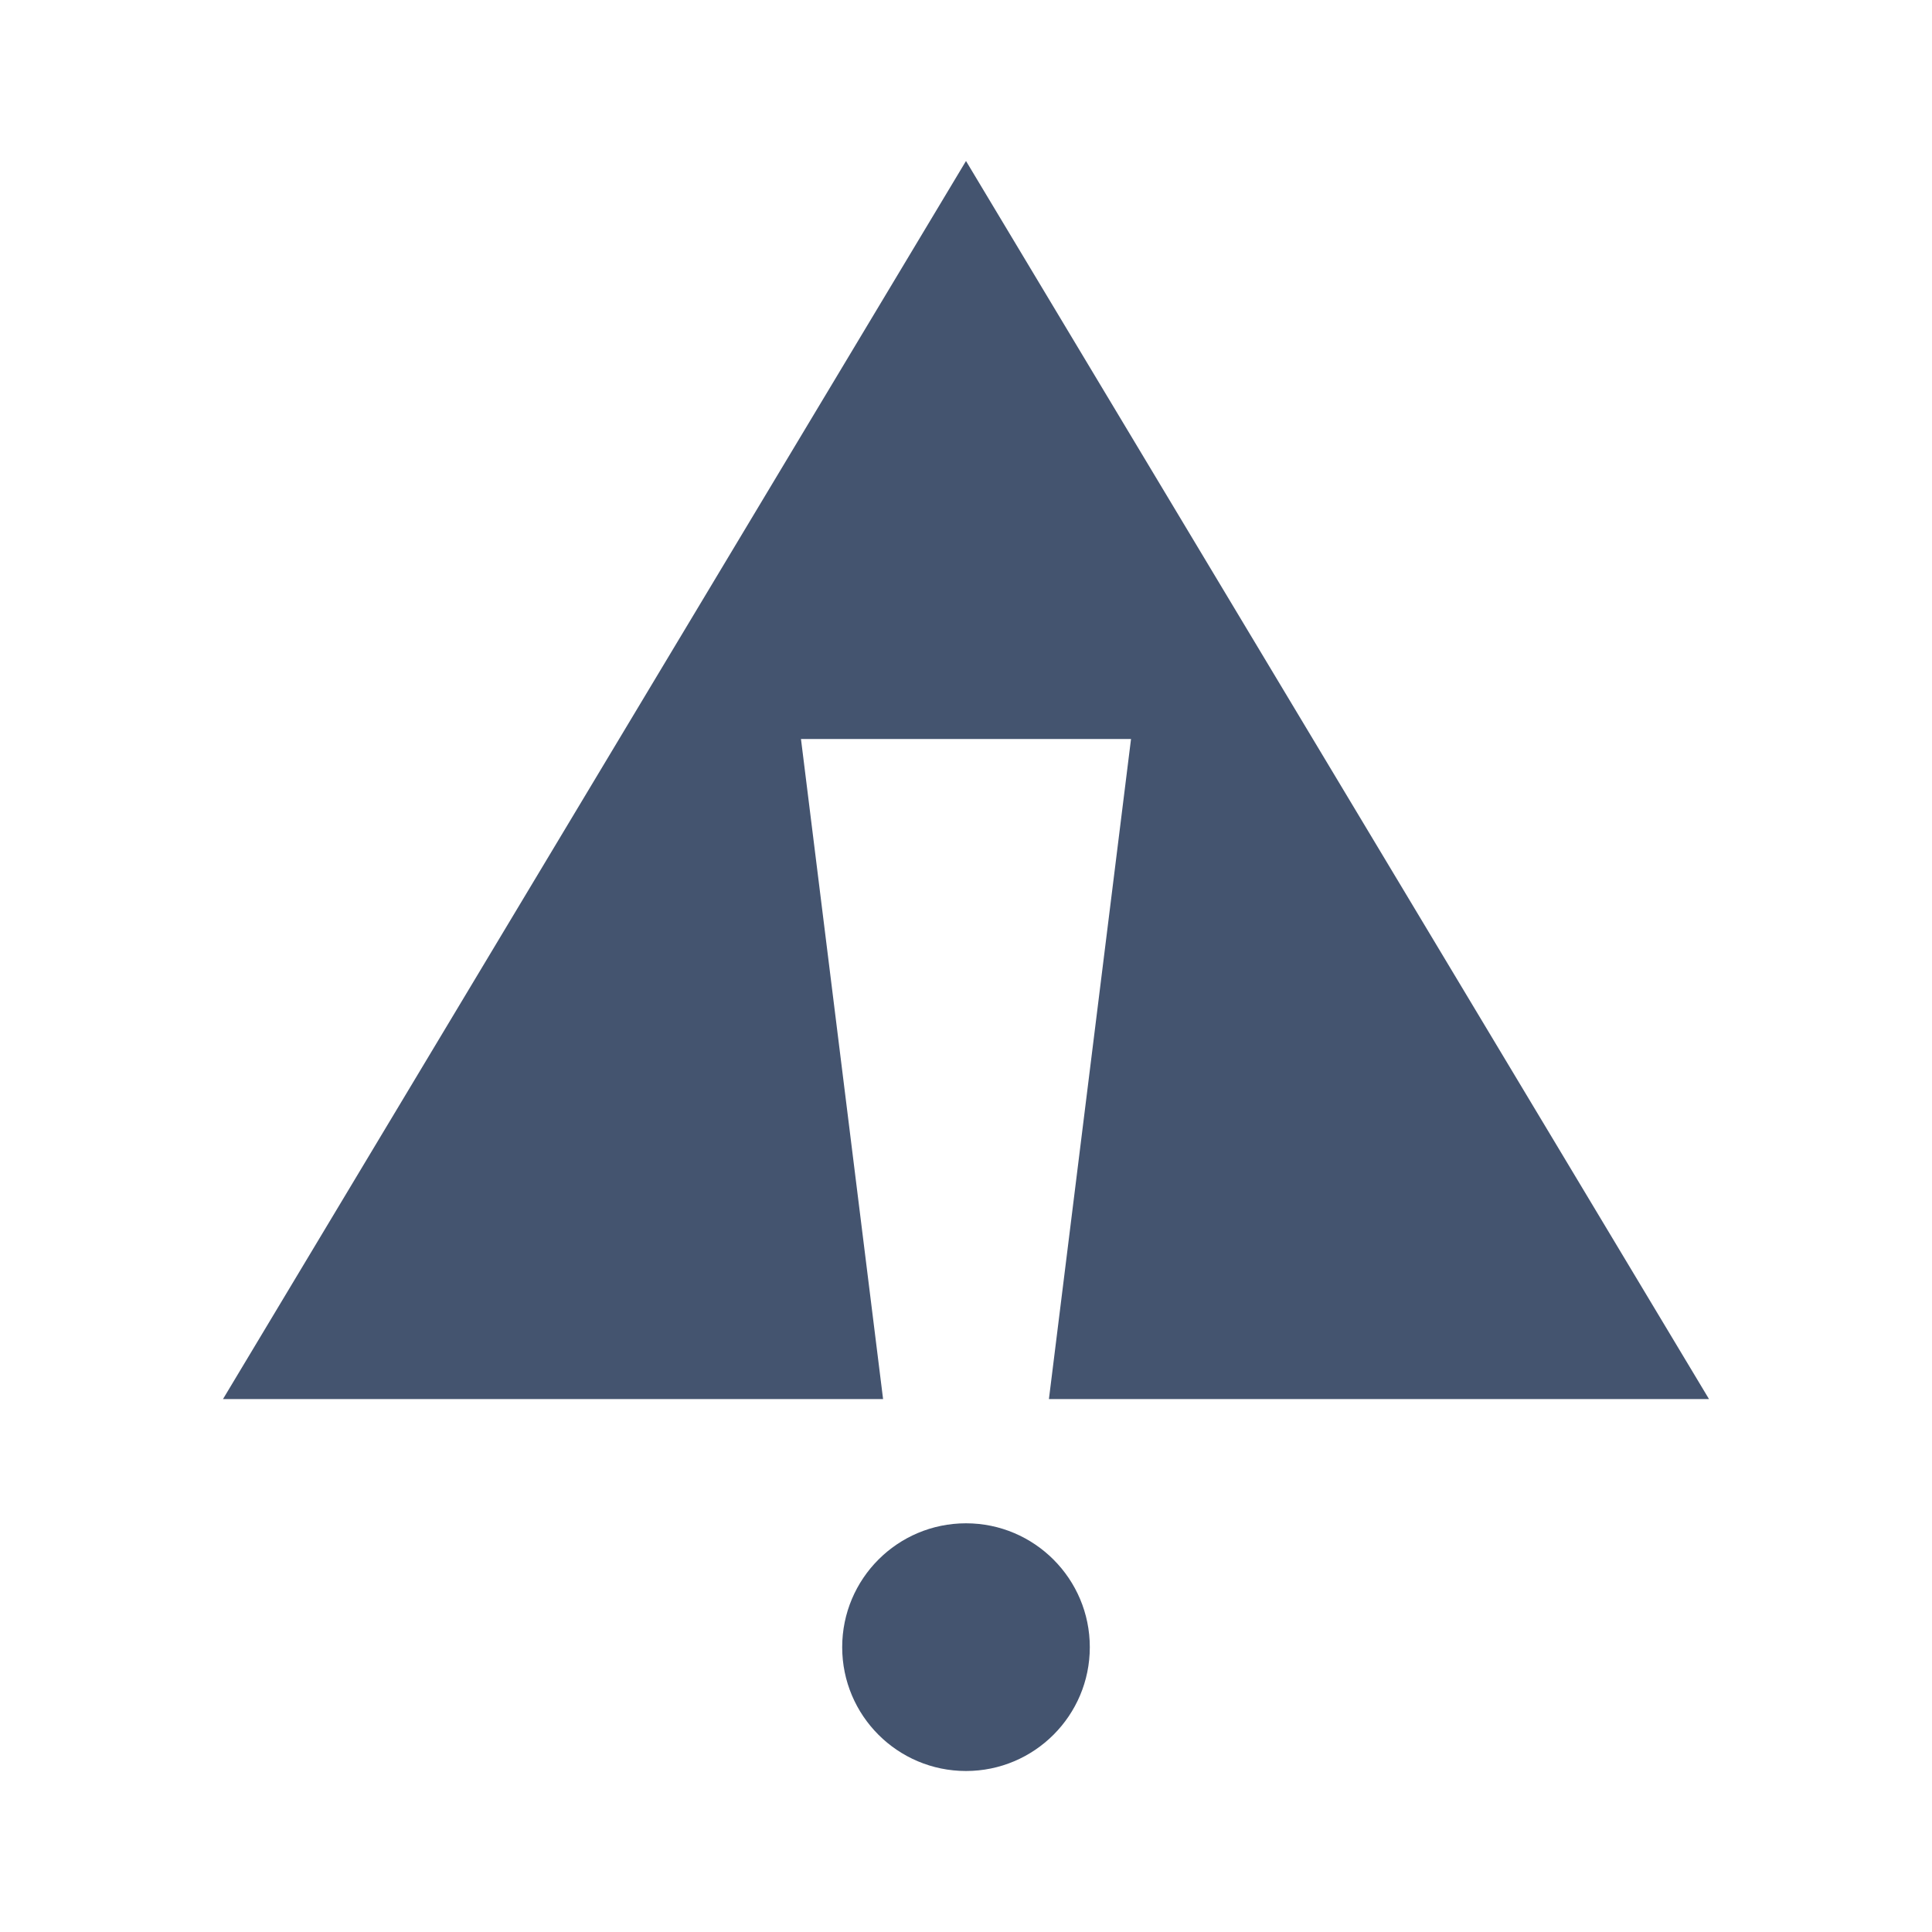
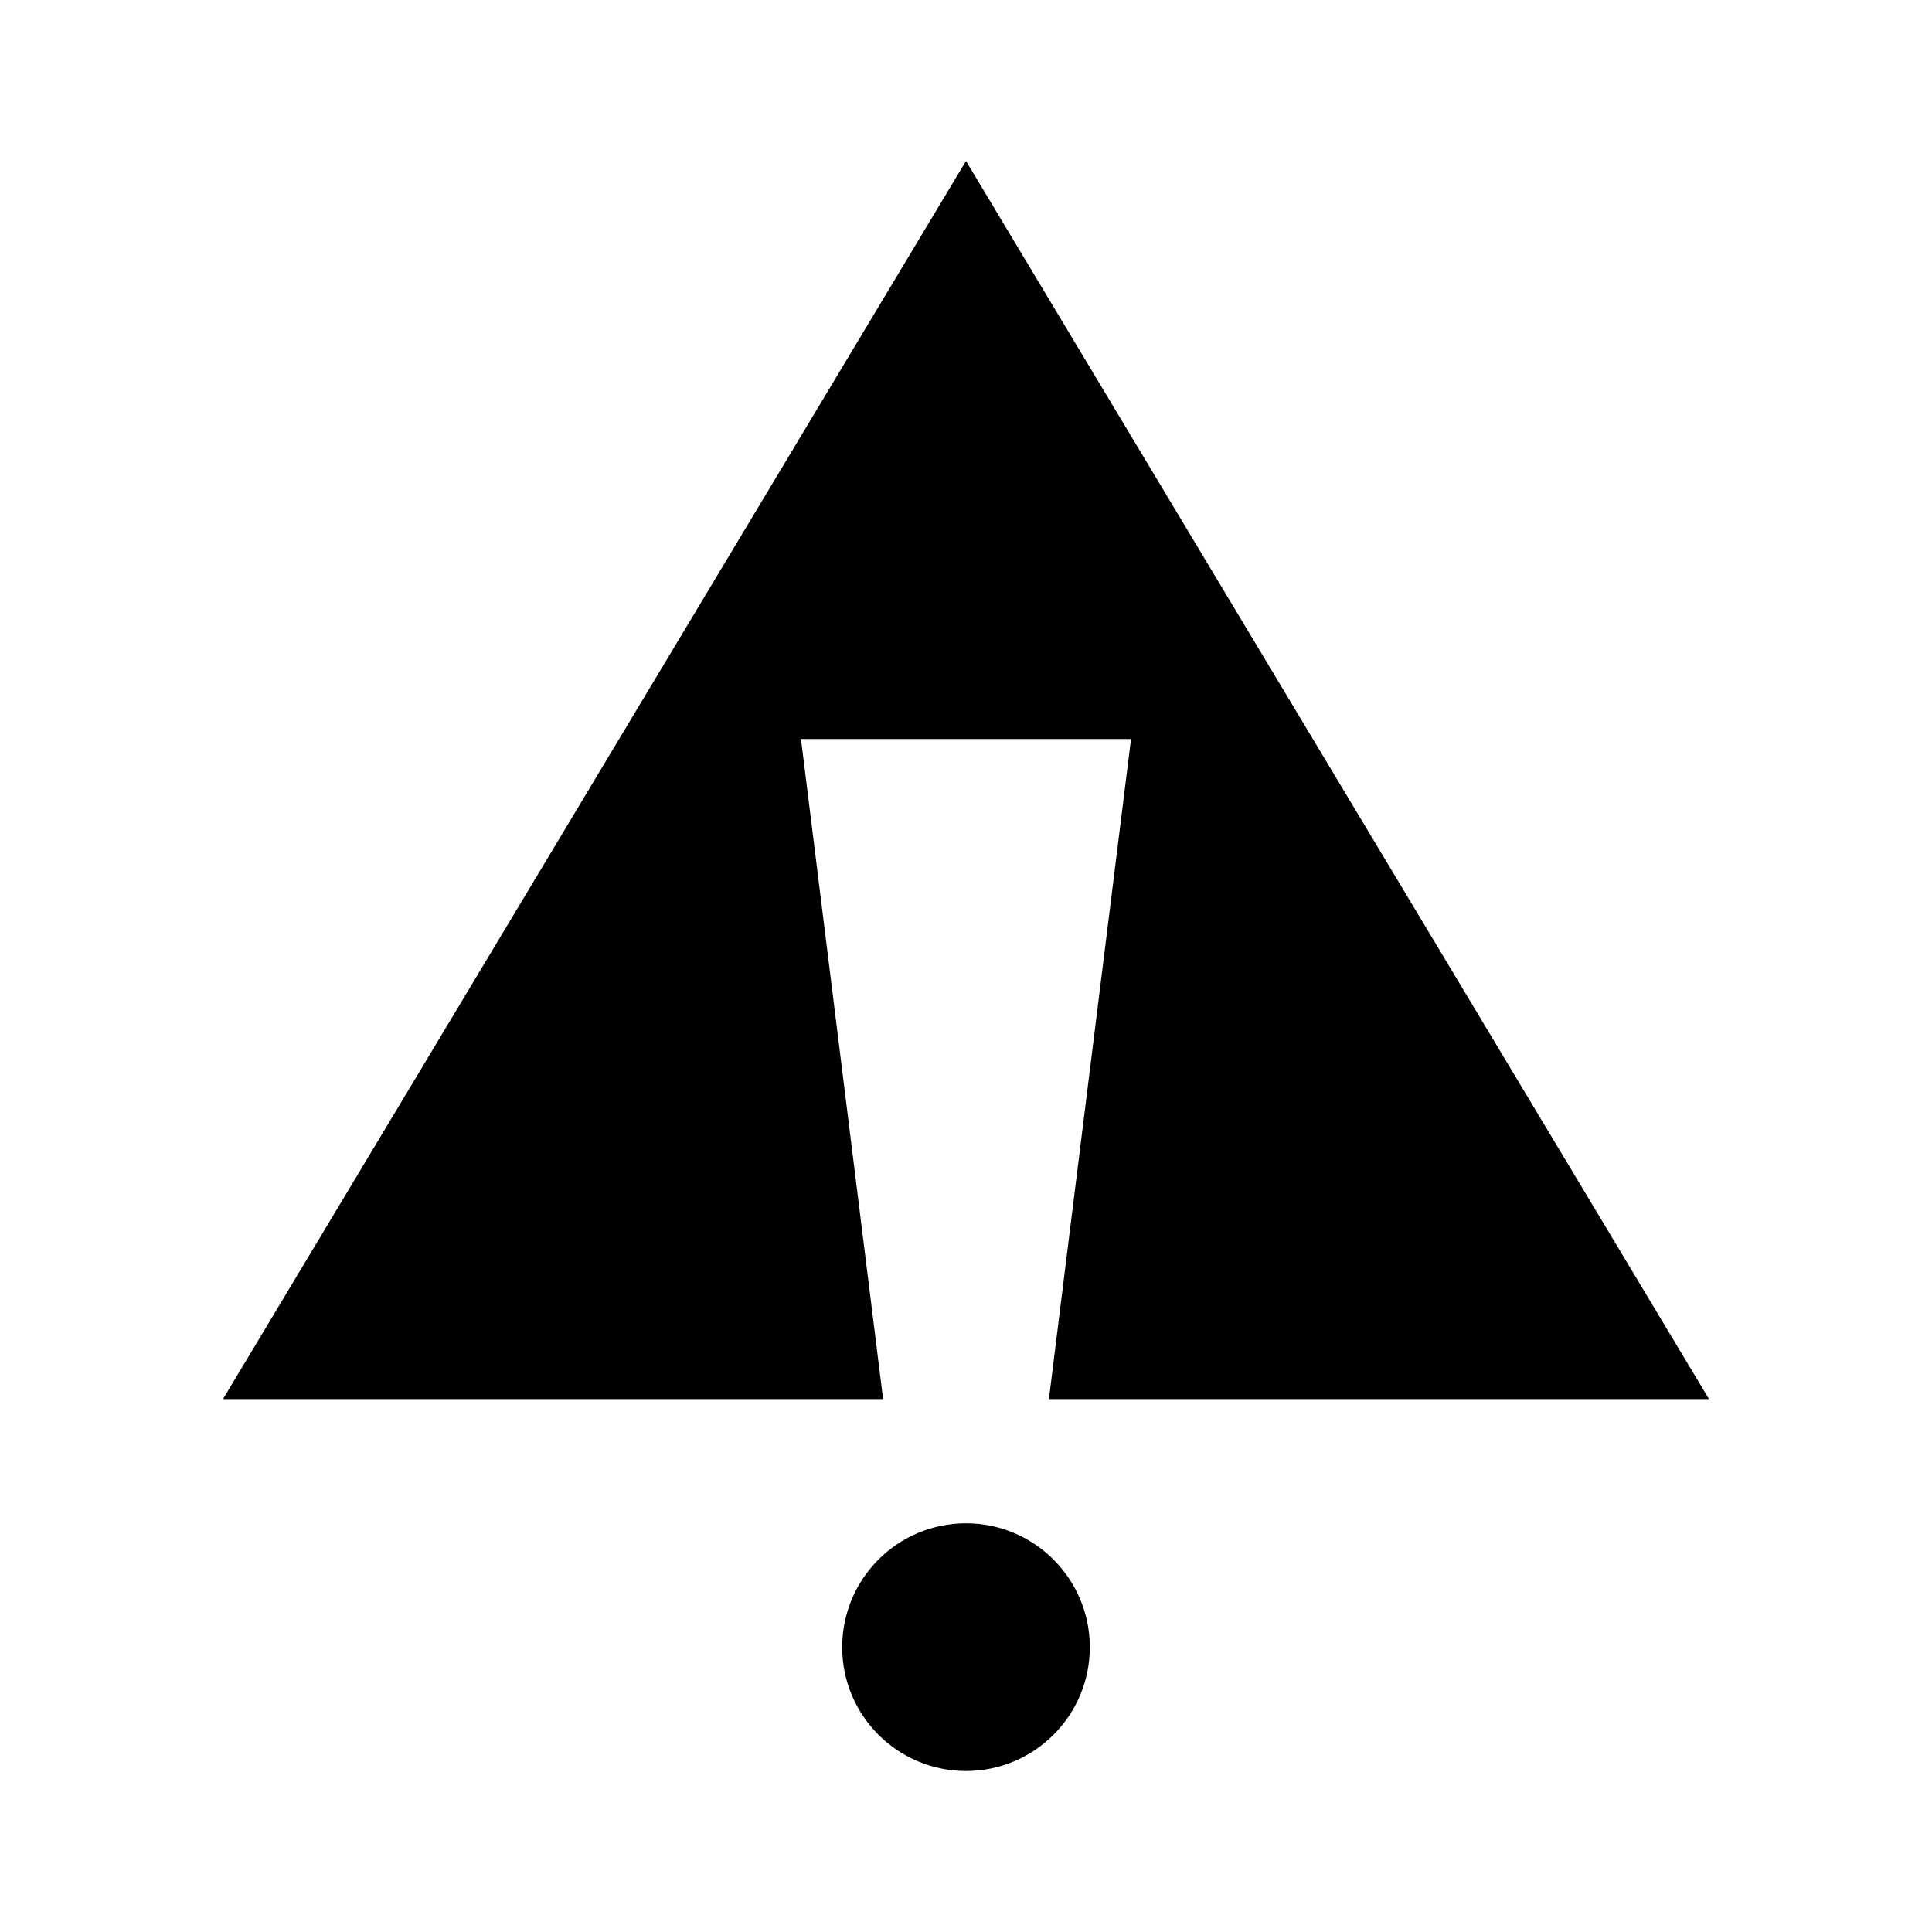
<svg xmlns="http://www.w3.org/2000/svg" width="24" height="24" viewBox="0 0 24 24" fill="none">
-   <path d="M9.95 9.18H14.05L13.03 17.38H21.23L12 2L2.77 17.38H10.97L9.95 9.18Z" fill="#44546F" />
-   <path d="M12 18.923C11.15 18.923 10.462 19.612 10.462 20.462C10.462 21.312 11.151 22 12 22C12.849 22 13.538 21.311 13.538 20.462C13.538 19.613 12.849 18.923 12 18.923Z" fill="#44546F" />
+   <path d="M9.95 9.18H14.05L13.03 17.38H21.23L12 2L2.77 17.38H10.97L9.95 9.18Z" fill="currentColor" />
+   <path d="M12 18.923C11.15 18.923 10.462 19.612 10.462 20.462C10.462 21.312 11.151 22 12 22C12.849 22 13.538 21.311 13.538 20.462C13.538 19.613 12.849 18.923 12 18.923Z" fill="currentColor" />
</svg>
